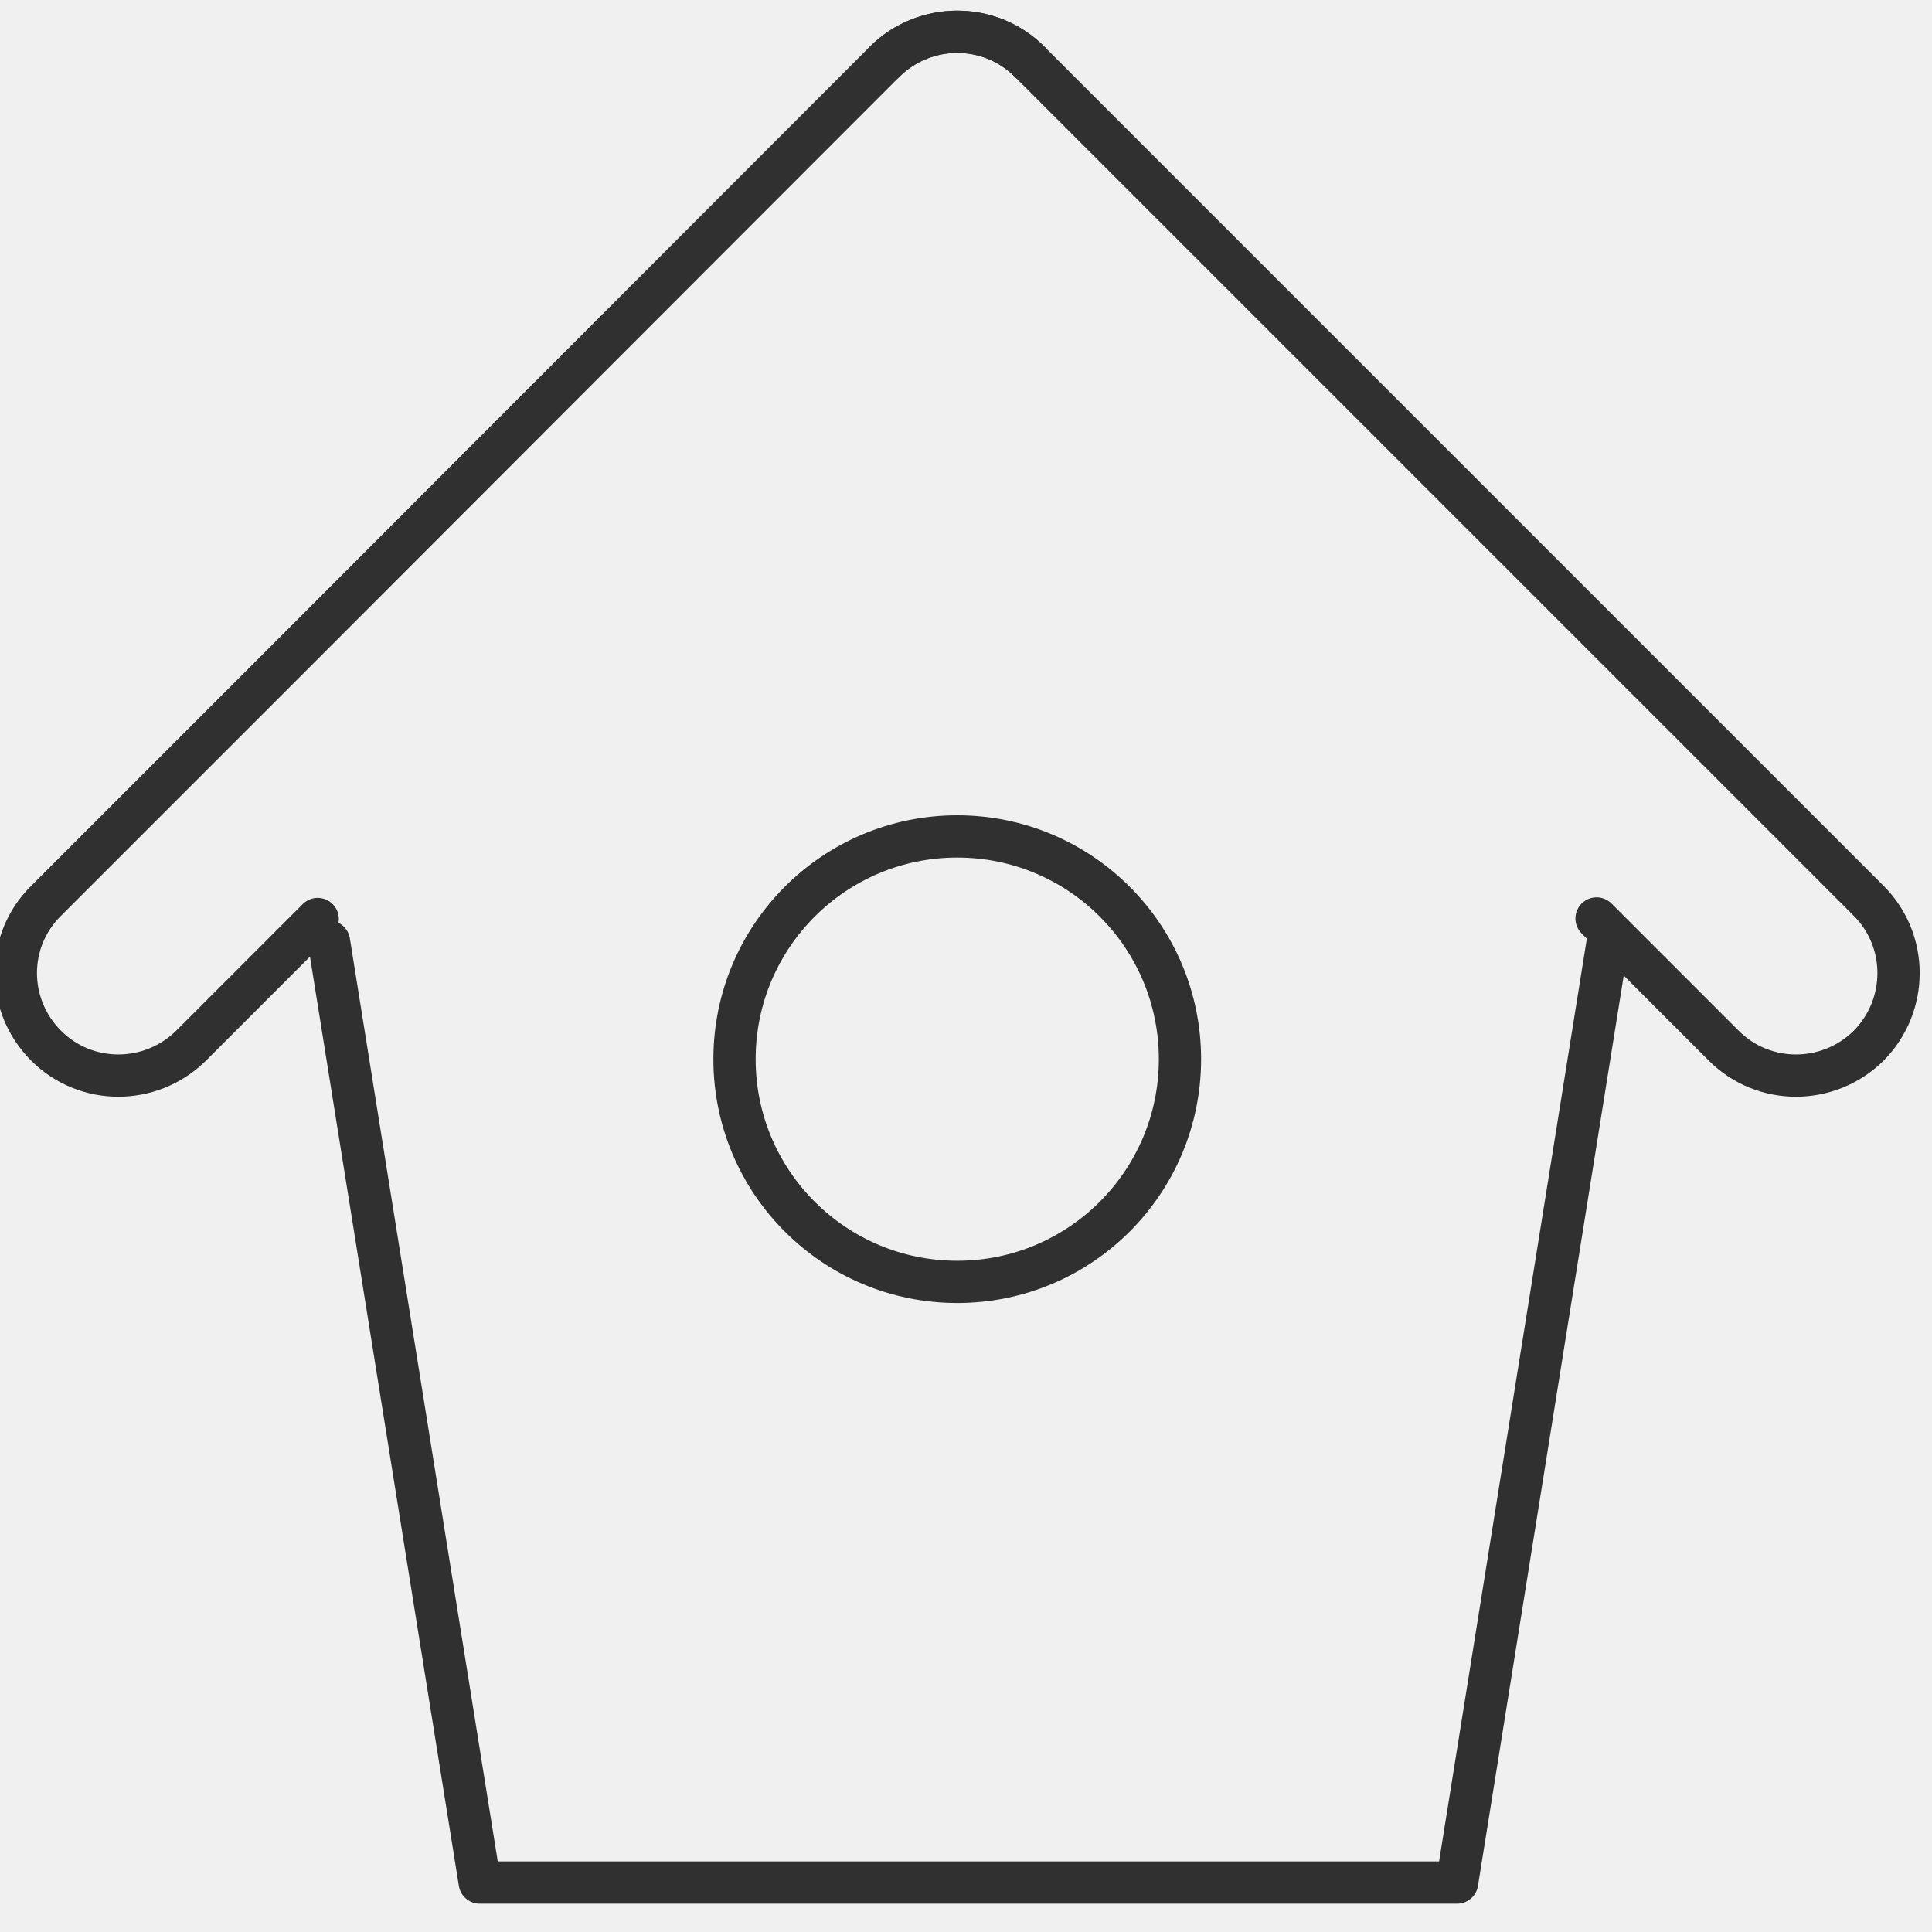
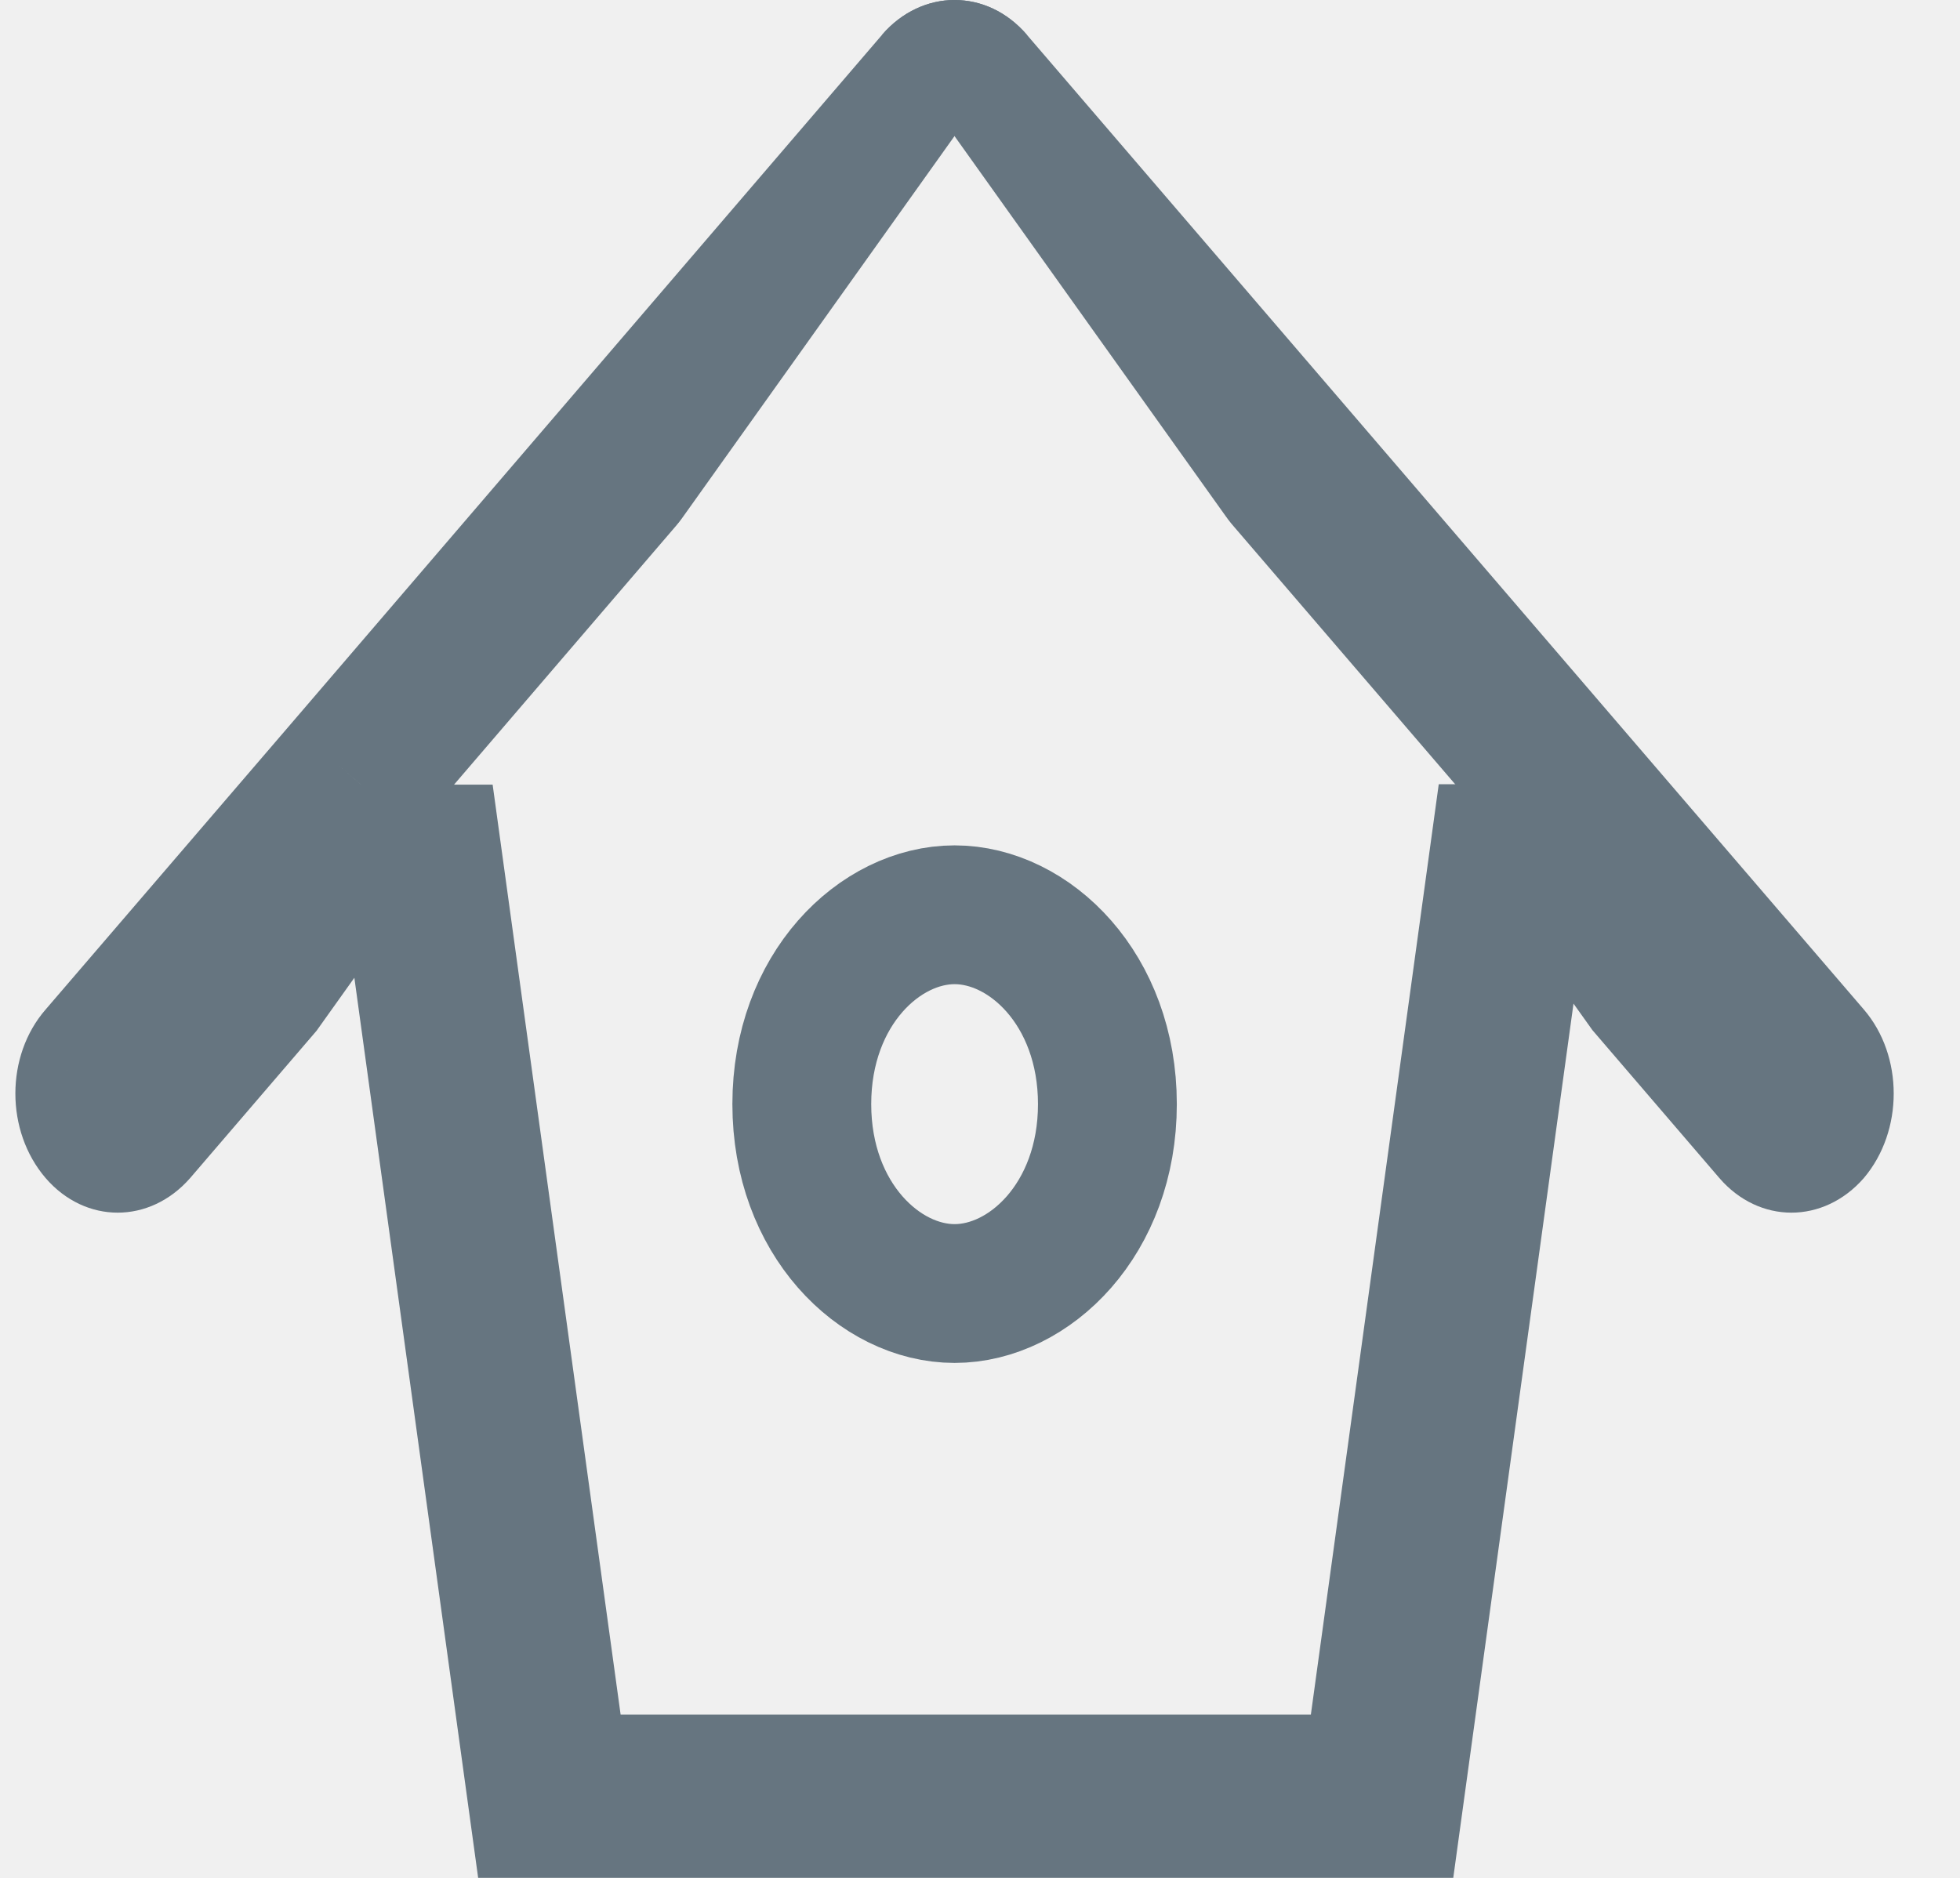
- <svg xmlns="http://www.w3.org/2000/svg" width="32" height="32">
-   <g>
-     <rect fill="none" id="canvas_background" height="34" width="34" y="-1" x="-1" />
-   </g>
-   <g>
-     <polyline stroke-miterlimit="10" stroke-linejoin="round" stroke-linecap="round" stroke-width="0.7" stroke="#303030" fill="none" id="svg_3" points="5.449,15.597 7.946,31.181 24.134,31.181 26.631,15.588 " class="st1" />
-     <path stroke-miterlimit="10" stroke-linejoin="round" stroke-linecap="round" stroke-width="0.7" stroke="#303030" fill="none" id="svg_5" d="m14.653,1.022c0.33,-0.33 0.77,-0.495 1.2,-0.495c0.44,0 0.87,0.165 1.2,0.495l9.821,9.821l4.077,4.077c0.66,0.66 0.66,1.732 0,2.4c-0.669,0.66 -1.741,0.66 -2.4,0l-2.107,-2.107" class="st1" />
-     <path stroke-miterlimit="10" stroke-linejoin="round" stroke-linecap="round" stroke-width="0.7" stroke="#303030" fill="none" id="svg_6" d="m5.262,15.222l-2.098,2.098c-0.669,0.66 -1.741,0.66 -2.4,0c-0.669,-0.669 -0.669,-1.741 0,-2.4l4.068,-4.068l9.821,-9.831c0.33,-0.33 0.77,-0.495 1.2,-0.495c0.44,0 0.87,0.165 1.2,0.495" class="st1" />
-     <circle stroke-miterlimit="10" stroke-linejoin="round" stroke-linecap="round" stroke-width="0.7" stroke="#303030" fill="none" id="svg_7" r="3.689" cy="17.543" cx="15.855" class="st1" />
-   </g>
+ <svg xmlns="http://www.w3.org/2000/svg" width="24" height="23" viewBox="0 0 24 23" fill="none">
+   <mask id="path-1-inside-1" fill="white">
+     <path d="M4.014 9.611L5.855 23H17.795L19.637 9.604" />
+   </mask>
+   <path d="M5.995 9.339C5.845 8.245 4.836 7.48 3.742 7.63C2.647 7.781 1.882 8.79 2.033 9.884L5.995 9.339ZM5.855 23L3.874 23.273C4.01 24.262 4.856 25 5.855 25V23ZM17.795 23V25C18.795 25 19.64 24.262 19.777 23.272L17.795 23ZM21.618 9.876C21.769 8.782 21.003 7.773 19.909 7.622C18.815 7.472 17.806 8.237 17.655 9.331L21.618 9.876ZM2.033 9.884L3.874 23.273L7.837 22.727L5.995 9.339L2.033 9.884ZM5.855 25H17.795V21H5.855V25ZM19.777 23.272L21.618 9.876L17.655 9.331L15.814 22.728L19.777 23.272Z" fill="#667580" mask="url(#path-1-inside-1)" />
+   <mask id="path-3-inside-2" fill="white">
+     <path d="M10.802 0.425C11.045 0.142 11.37 0 11.687 0C12.012 0 12.329 0.142 12.573 0.425L19.816 8.863L22.823 12.365C23.31 12.932 23.31 13.853 22.823 14.428C22.33 14.994 21.54 14.994 21.053 14.428L19.499 12.617" />
+   </mask>
+   <path d="M9.285 -0.878C8.565 -0.04 8.661 1.223 9.499 1.943C10.338 2.662 11.6 2.566 12.32 1.728L9.285 -0.878ZM12.573 0.425L11.055 1.728L11.055 1.728L12.573 0.425ZM19.816 8.863L18.299 10.165L18.299 10.165L19.816 8.863ZM22.823 12.365L24.341 11.063L24.341 11.063L22.823 12.365ZM22.823 14.428L24.332 15.741C24.338 15.734 24.344 15.727 24.35 15.72L22.823 14.428ZM21.053 14.428L19.535 15.73L19.535 15.73L21.053 14.428ZM21.016 11.315C20.297 10.476 19.034 10.38 18.196 11.1C17.358 11.819 17.262 13.082 17.981 13.92L21.016 11.315ZM12.32 1.728C12.197 1.87 11.975 2 11.687 2V-2C10.765 -2 9.894 -1.587 9.285 -0.878L12.32 1.728ZM11.687 2C11.4 2 11.173 1.865 11.055 1.728L14.09 -0.878C13.485 -1.582 12.623 -2 11.687 -2V2ZM11.055 1.728L18.299 10.165L21.334 7.56L14.09 -0.878L11.055 1.728ZM18.299 10.165L21.306 13.668L24.341 11.063L21.334 7.56L18.299 10.165ZM21.306 13.668C21.201 13.546 21.188 13.439 21.188 13.393C21.188 13.347 21.201 13.248 21.297 13.135L24.35 15.72C25.463 14.405 25.475 12.384 24.341 11.063L21.306 13.668ZM21.315 13.114C21.426 12.986 21.645 12.853 21.936 12.853C22.227 12.853 22.453 12.988 22.57 13.125L19.535 15.73C20.826 17.233 23.047 17.217 24.332 15.741L21.315 13.114ZM22.57 13.125L21.016 11.315L17.981 13.92L19.535 15.73L22.57 13.125Z" fill="#667580" mask="url(#path-3-inside-2)" />
+   <mask id="path-5-inside-3" fill="white">
+     <path d="M3.876 12.625L2.329 14.428C1.835 14.994 1.045 14.994 0.558 14.428C0.065 13.853 0.065 12.932 0.558 12.365L3.558 8.871L10.802 0.425C11.046 0.142 11.37 0 11.687 0C12.012 0 12.329 0.142 12.573 0.425" />
+   </mask>
+   <path d="M5.394 13.928C6.113 13.09 6.017 11.827 5.179 11.108C4.341 10.388 3.078 10.484 2.359 11.322L5.394 13.928ZM2.329 14.428L3.837 15.741L3.846 15.73L2.329 14.428ZM0.558 14.428L-0.959 15.73L-0.959 15.73L0.558 14.428ZM0.558 12.365L2.067 13.678L2.076 13.668L0.558 12.365ZM3.558 8.871L5.076 10.173L5.077 10.173L3.558 8.871ZM10.802 0.425L9.285 -0.878L9.284 -0.877L10.802 0.425ZM11.055 1.728C11.775 2.566 13.037 2.662 13.875 1.943C14.713 1.223 14.81 -0.04 14.09 -0.878L11.055 1.728ZM2.359 11.322L0.811 13.125L3.846 15.73L5.394 13.928L2.359 11.322ZM0.82 13.114C0.932 12.986 1.15 12.853 1.441 12.853C1.733 12.853 1.958 12.988 2.076 13.125L-0.959 15.73C0.331 17.233 2.552 17.217 3.837 15.741L0.82 13.114ZM2.076 13.125C2.172 13.238 2.188 13.34 2.188 13.393C2.188 13.447 2.172 13.557 2.067 13.678L-0.95 11.052C-2.103 12.377 -2.091 14.412 -0.959 15.73L2.076 13.125ZM2.076 13.668L5.076 10.173L2.041 7.568L-0.959 11.063L2.076 13.668ZM5.077 10.173L12.32 1.727L9.284 -0.877L2.04 7.569L5.077 10.173ZM12.32 1.728C12.197 1.87 11.975 2 11.687 2V-2C10.765 -2 9.894 -1.587 9.285 -0.878L12.32 1.728ZM11.687 2C11.4 2 11.173 1.865 11.055 1.728L14.09 -0.878C13.485 -1.582 12.623 -2 11.687 -2V2Z" fill="#667580" mask="url(#path-5-inside-3)" />
+   <path d="M13.56 13.523C13.56 14.931 12.605 15.843 11.689 15.843C10.773 15.843 9.818 14.931 9.818 13.523C9.818 12.116 10.773 11.204 11.689 11.204C12.605 11.204 13.56 12.116 13.56 13.523Z" stroke="#667580" stroke-width="1.7" stroke-miterlimit="10" stroke-linecap="round" stroke-linejoin="round" />
</svg>
